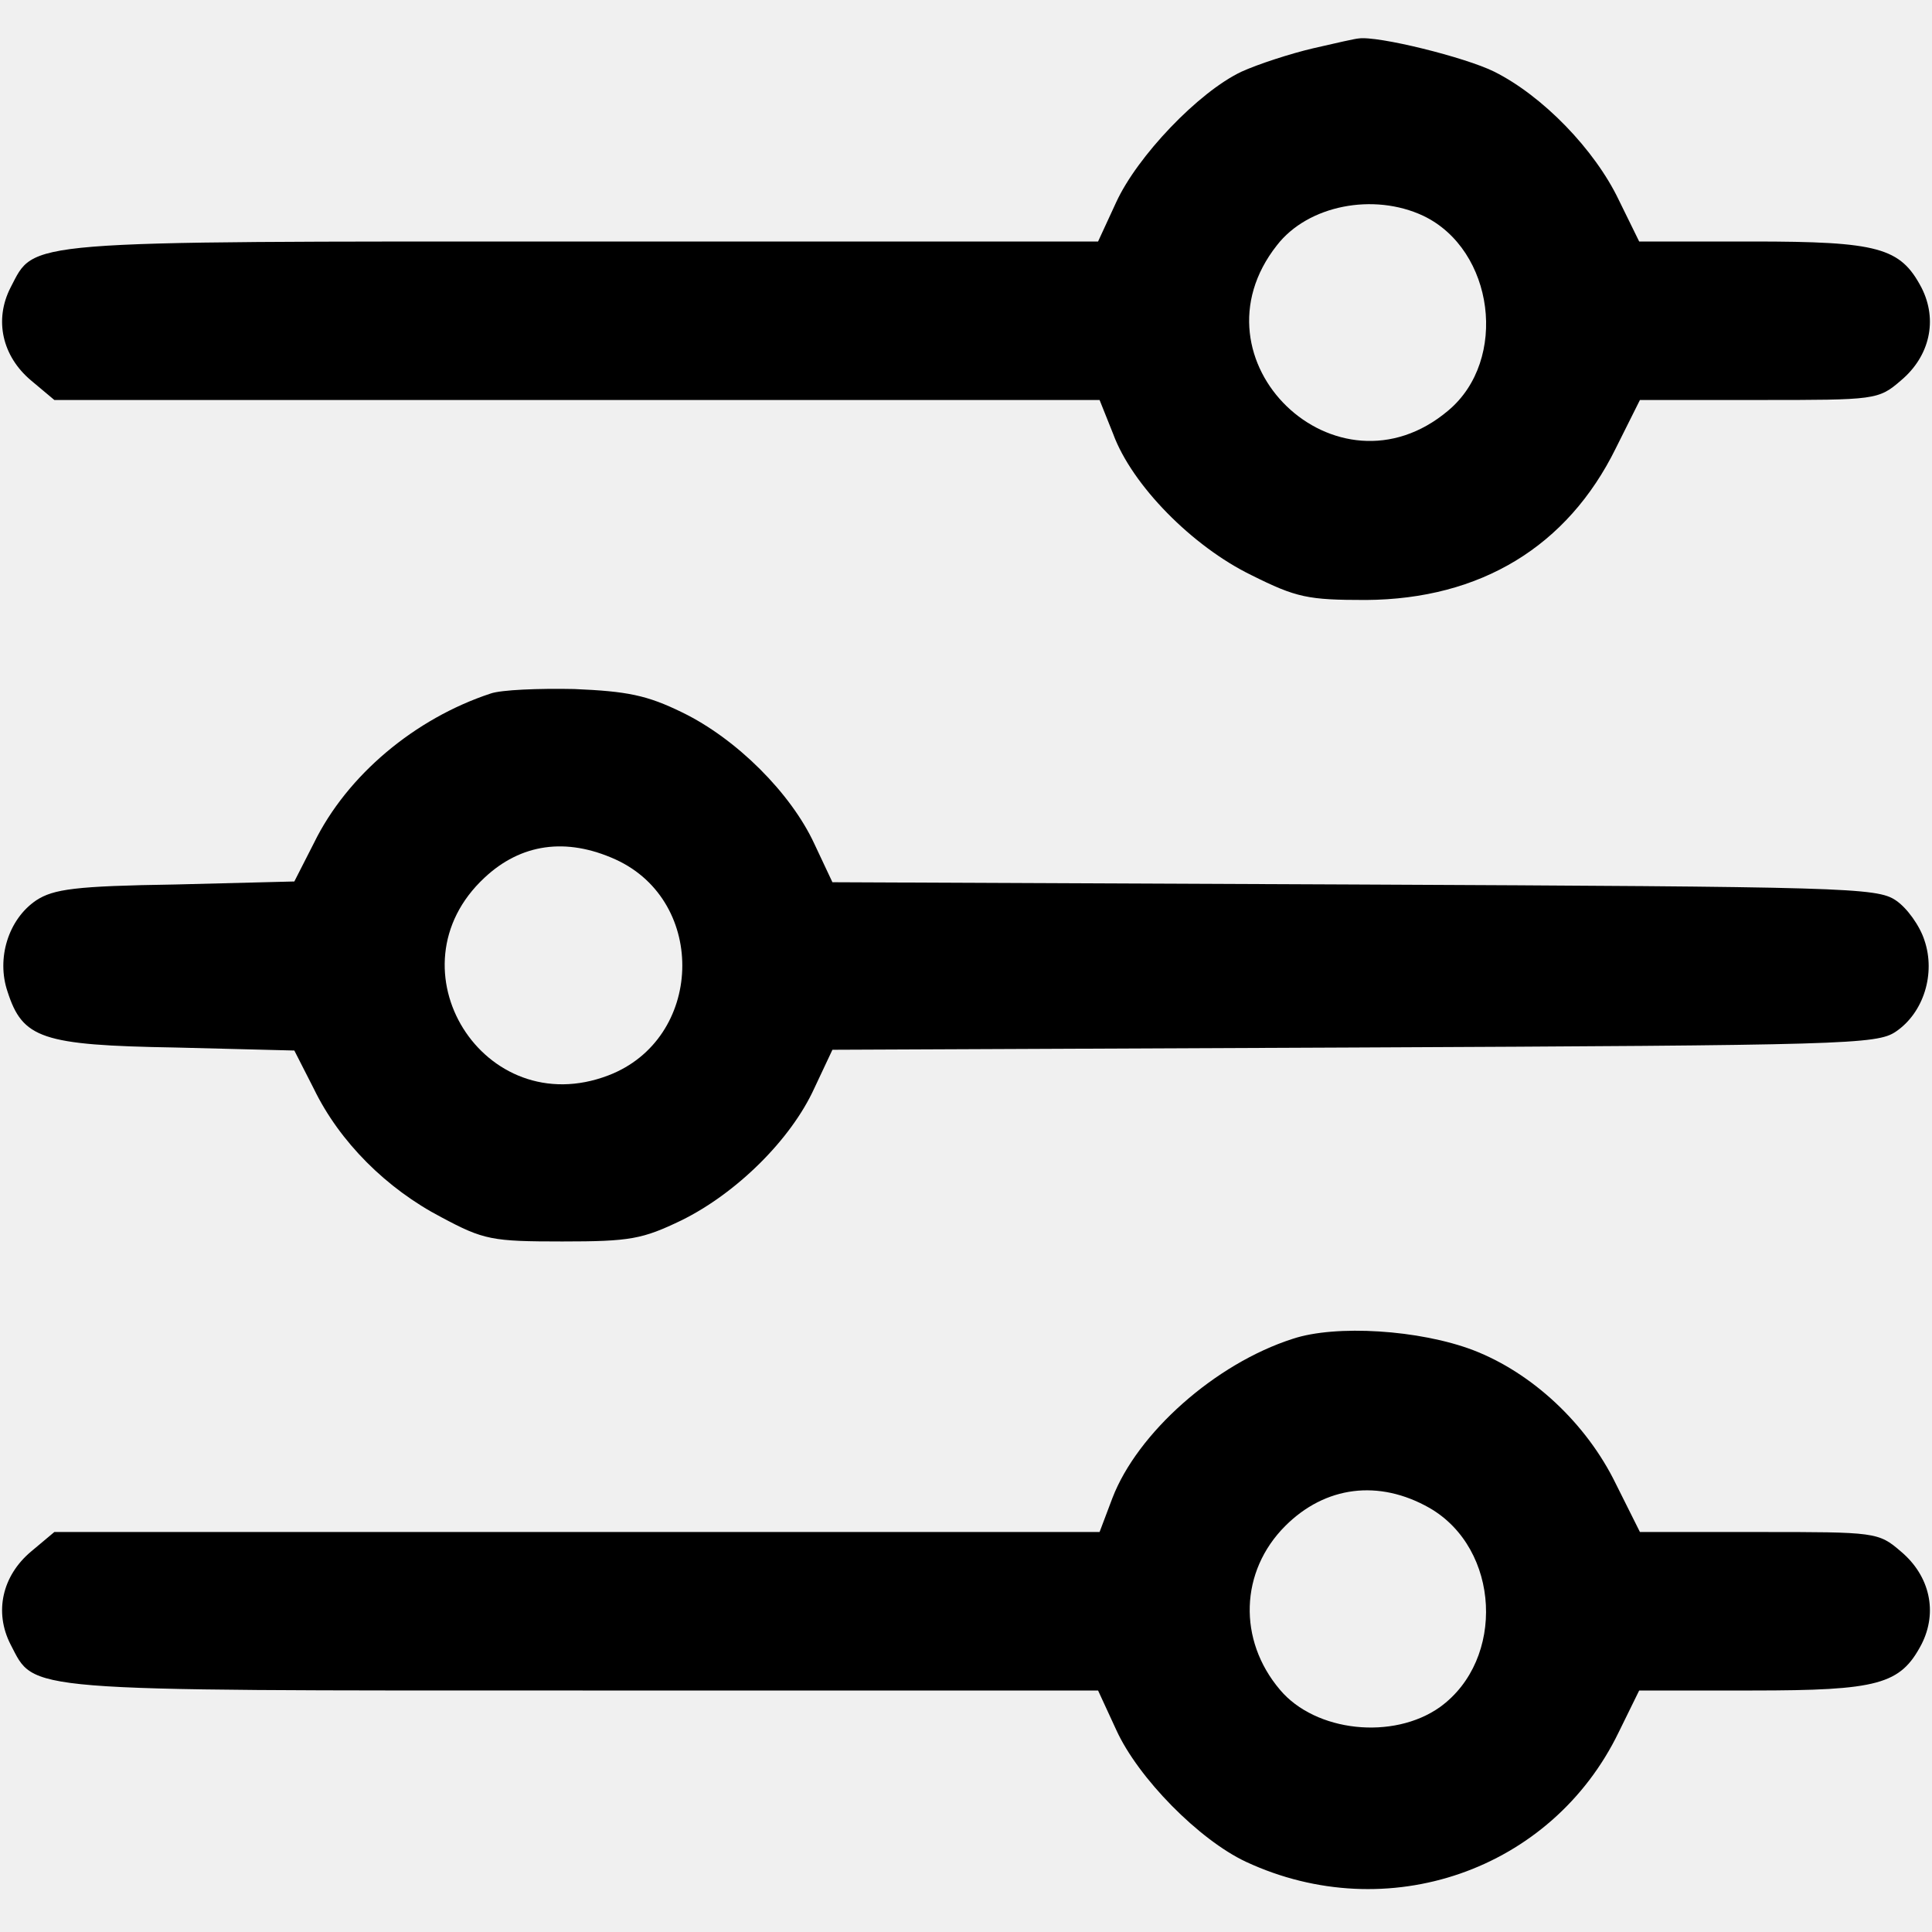
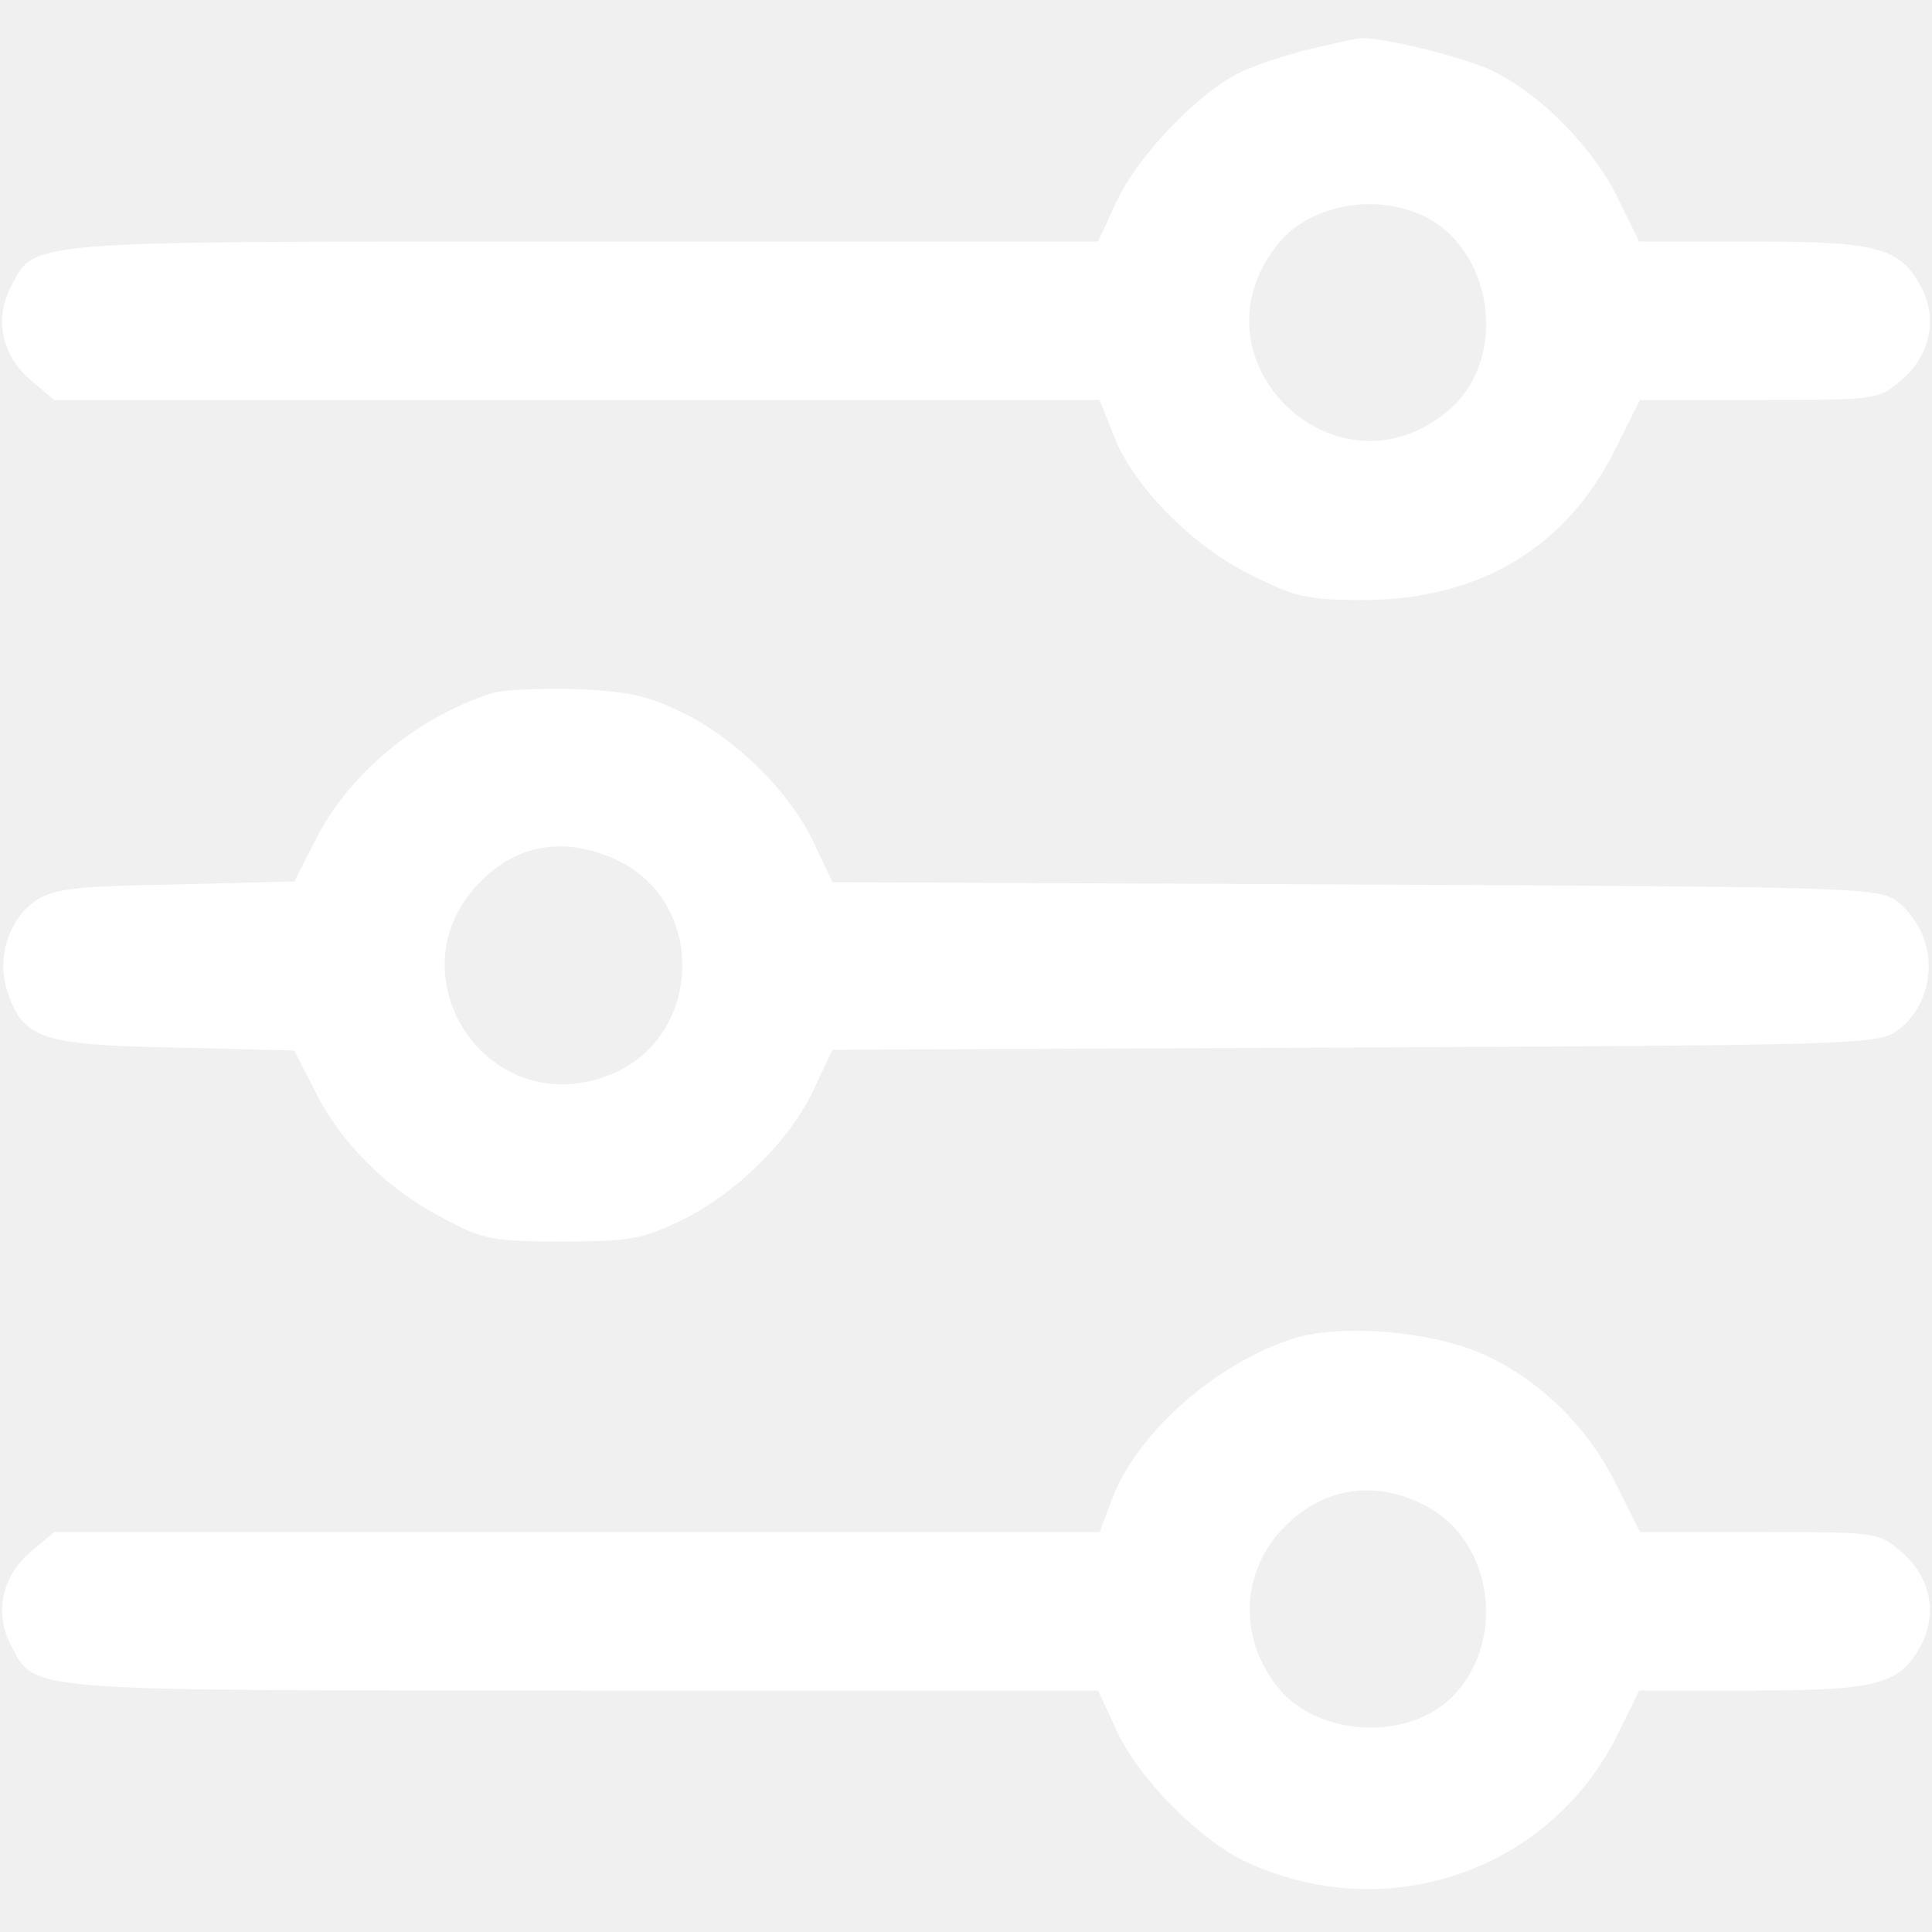
<svg xmlns="http://www.w3.org/2000/svg" version="1.0" width="256pt" height="256pt" viewBox="0 0 256 256" preserveAspectRatio="xMidYMid meet">
-   <g transform="translate(0,256) scale(0.1,-0.1)" fill="#000000" stroke="none">
+   <g transform="translate(0,256) scale(0.1,-0.1)" fill="#FFFFFF" stroke="none">
    <path d="M1740 2496 c-30 -7 -73 -21 -95 -31 -57 -27 -138 -112 -166 -173 l-24 -52 -683 0 c-752 0 -725 2 -758 -61 -22 -43 -11 -91 27 -123 l31 -26 692 0 693 0 18 -45 c25 -68 105 -149 183 -187 60 -30 75 -33 152 -33 152 1 267 71 331 201 l32 64 158 0 c154 0 158 0 188 26 38 32 49 80 27 123 -28 53 -57 61 -224 61 l-150 0 -27 55 c-32 67 -101 138 -165 170 -38 19 -155 48 -180 44 -3 0 -30 -6 -60 -13z m146 -222 c94 -45 113 -191 33 -258 -148 -125 -347 67 -227 219 41 53 128 70 194 39z" />
    <path d="M650 1641 c-100 -33 -190 -108 -234 -198 l-26 -51 -158 -4 c-132 -2 -161 -6 -184 -21 -37 -25 -53 -77 -38 -121 20 -62 45 -71 222 -74 l158 -4 26 -51 c34 -70 96 -132 169 -170 56 -30 67 -32 160 -32 90 0 106 3 158 28 73 36 145 107 176 175 l24 51 691 3 c651 3 693 4 718 21 37 25 53 77 38 121 -6 19 -23 43 -38 53 -25 17 -67 18 -718 21 l-691 3 -24 51 c-31 67 -103 139 -175 174 -47 23 -73 28 -143 31 -47 1 -97 -1 -111 -6z m166 -220 c122 -56 116 -238 -10 -286 -165 -63 -293 142 -164 262 48 45 108 54 174 24z" />
    <path d="M1713 786 c-103 -33 -206 -125 -239 -211 l-17 -45 -693 0 -692 0 -31 -26 c-38 -32 -49 -80 -27 -123 33 -63 6 -61 758 -61 l683 0 24 -52 c29 -64 110 -146 172 -175 187 -87 405 -12 494 172 l27 55 150 0 c167 0 196 8 224 61 22 43 11 91 -27 123 -30 26 -34 26 -188 26 l-158 0 -32 64 c-39 80 -111 147 -189 177 -71 27 -182 34 -239 15z m181 -224 c94 -54 101 -201 14 -264 -62 -44 -165 -33 -212 23 -56 66 -53 157 7 217 53 53 124 62 191 24z" />
  </g>
</svg>
